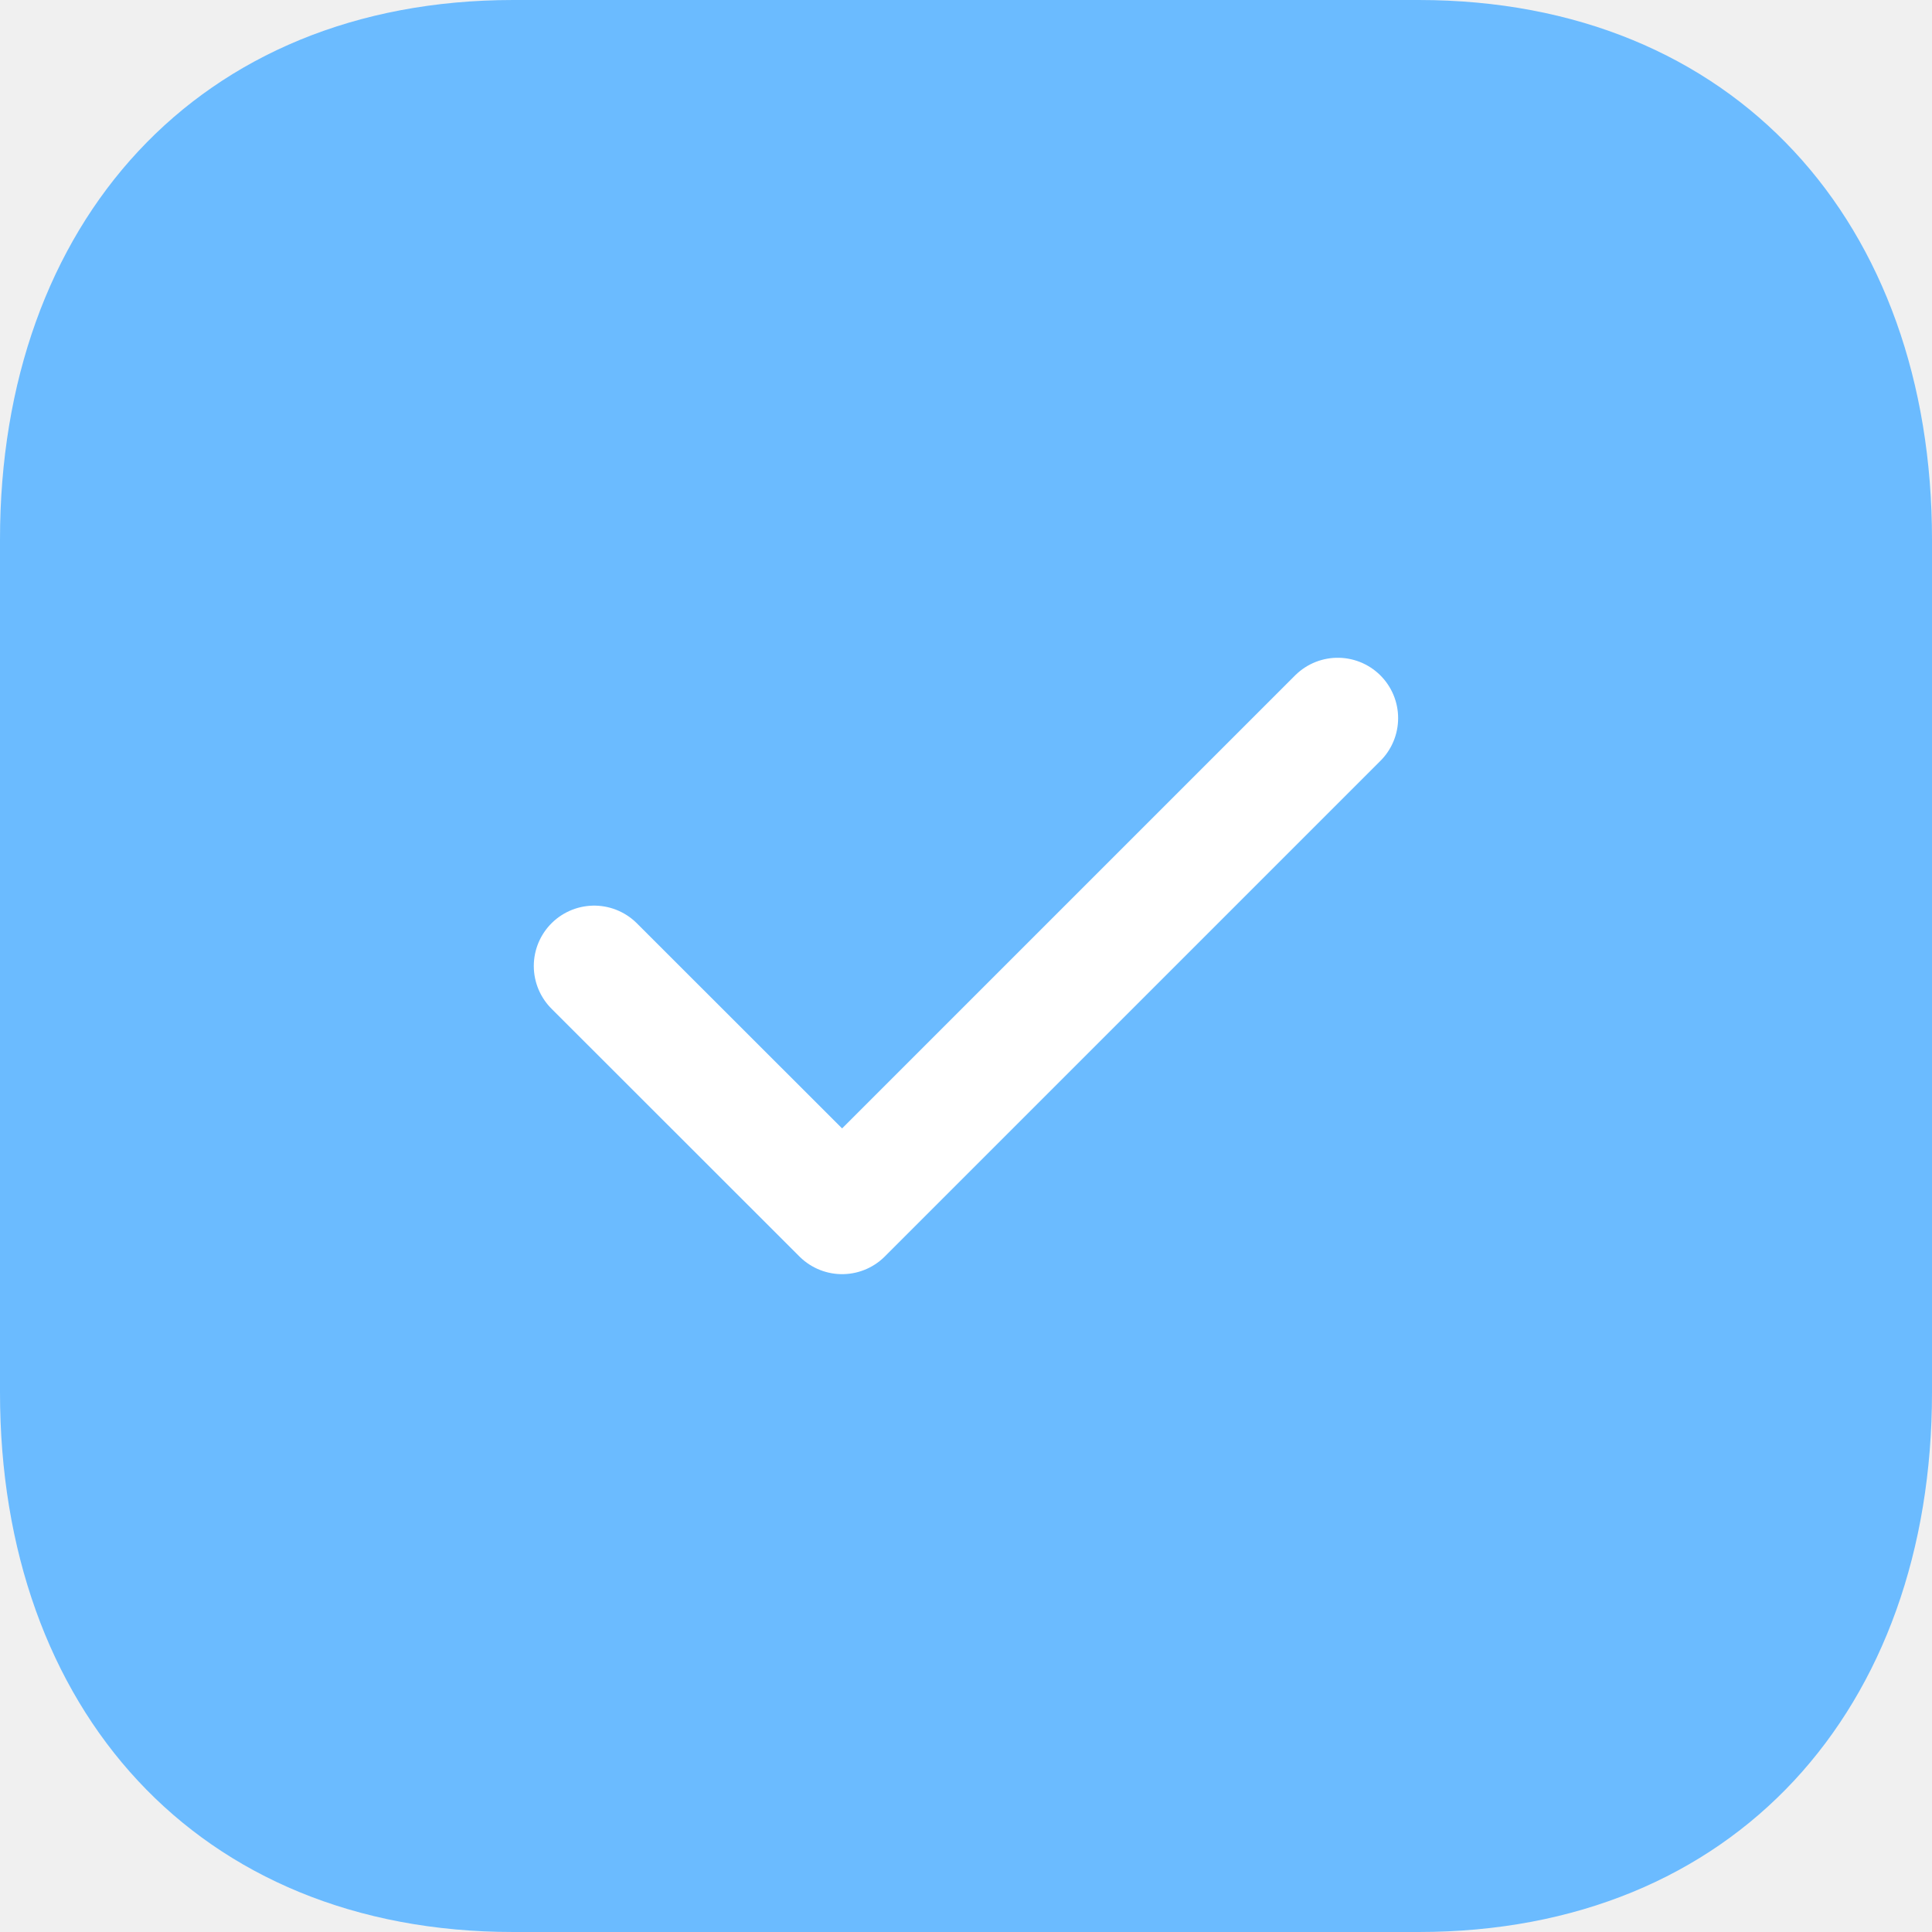
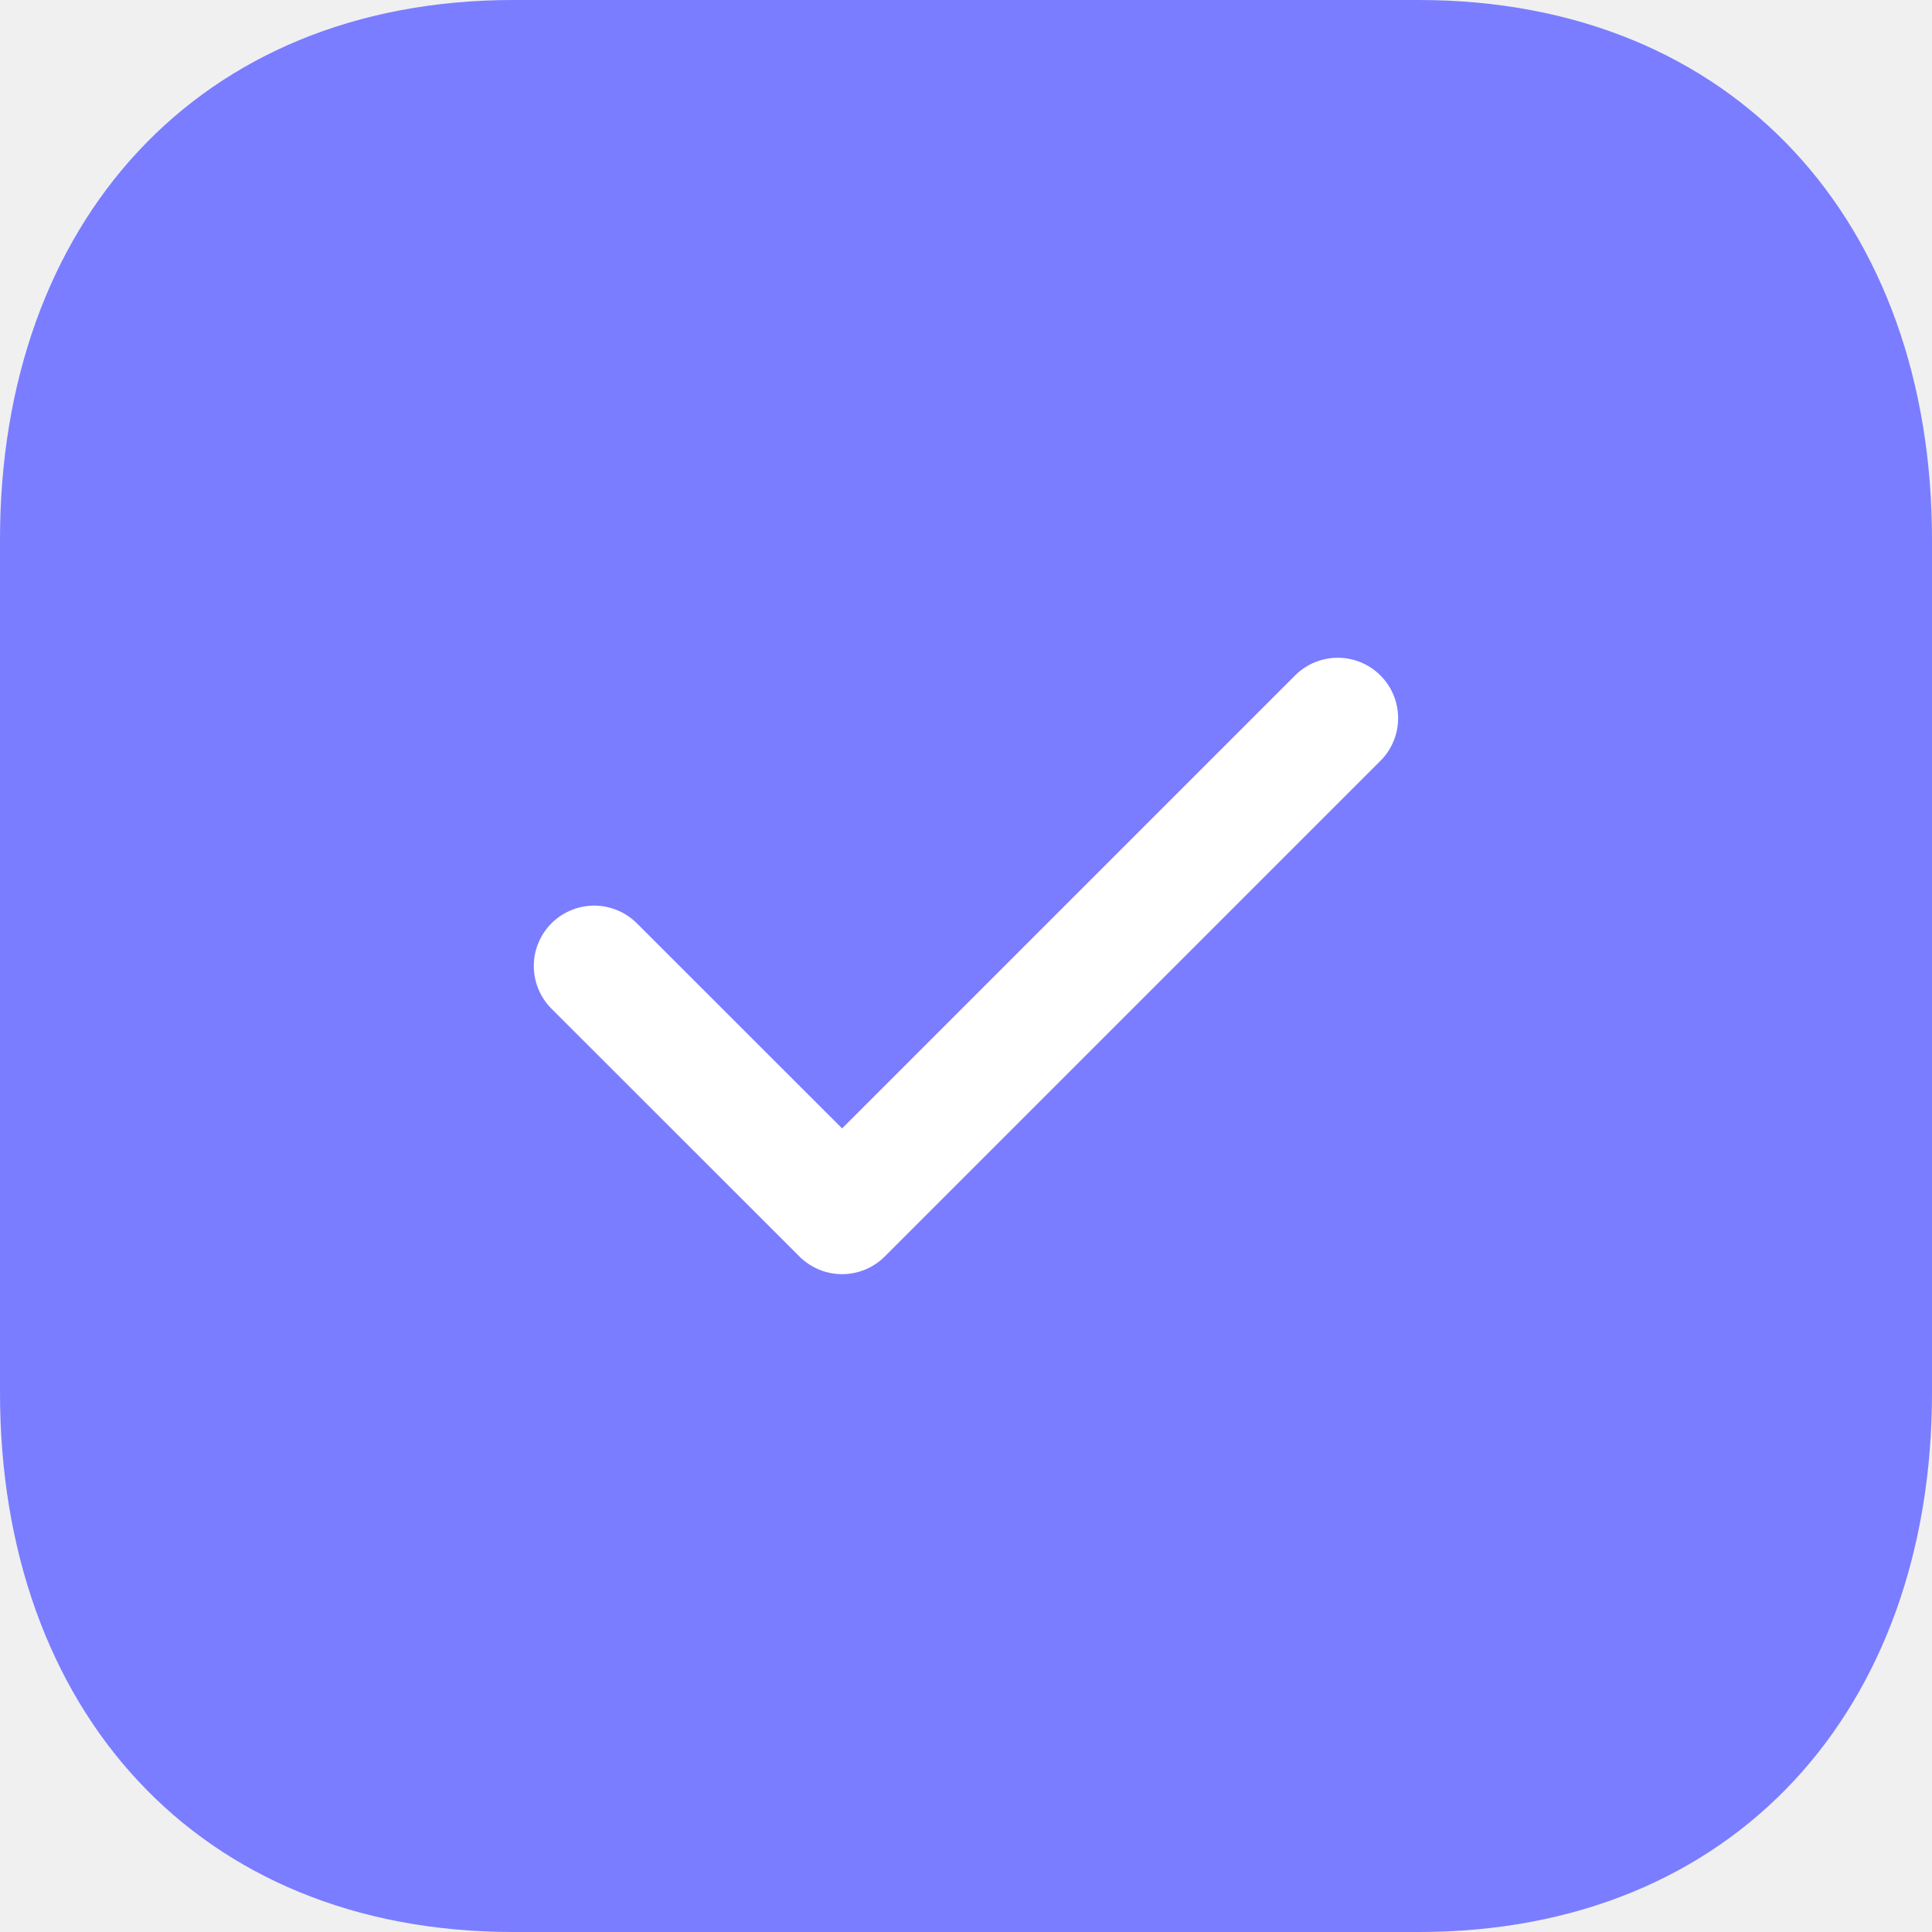
<svg xmlns="http://www.w3.org/2000/svg" width="24" height="24" viewBox="0 0 24 24" fill="none">
-   <path fill-rule="evenodd" clip-rule="evenodd" d="M17.622 0H6.376C2.457 0 0 2.775 0 6.702V17.298C0 21.225 2.445 24 6.376 24H17.621C21.553 24 24 21.225 24 17.298V6.702C24 2.775 21.553 0 17.622 0Z" fill="#6BBBFF" />
+   <path fill-rule="evenodd" clip-rule="evenodd" d="M17.622 0H6.376C2.457 0 0 2.775 0 6.702V17.298C0 21.225 2.445 24 6.376 24H17.621C21.553 24 24 21.225 24 17.298V6.702C24 2.775 21.553 0 17.622 0Z" fill="#7A7DFF" />
  <path d="M7.381 12L10.461 15.078L16.618 8.921" stroke="white" stroke-width="1.5" stroke-linecap="round" stroke-linejoin="round" />
</svg>
